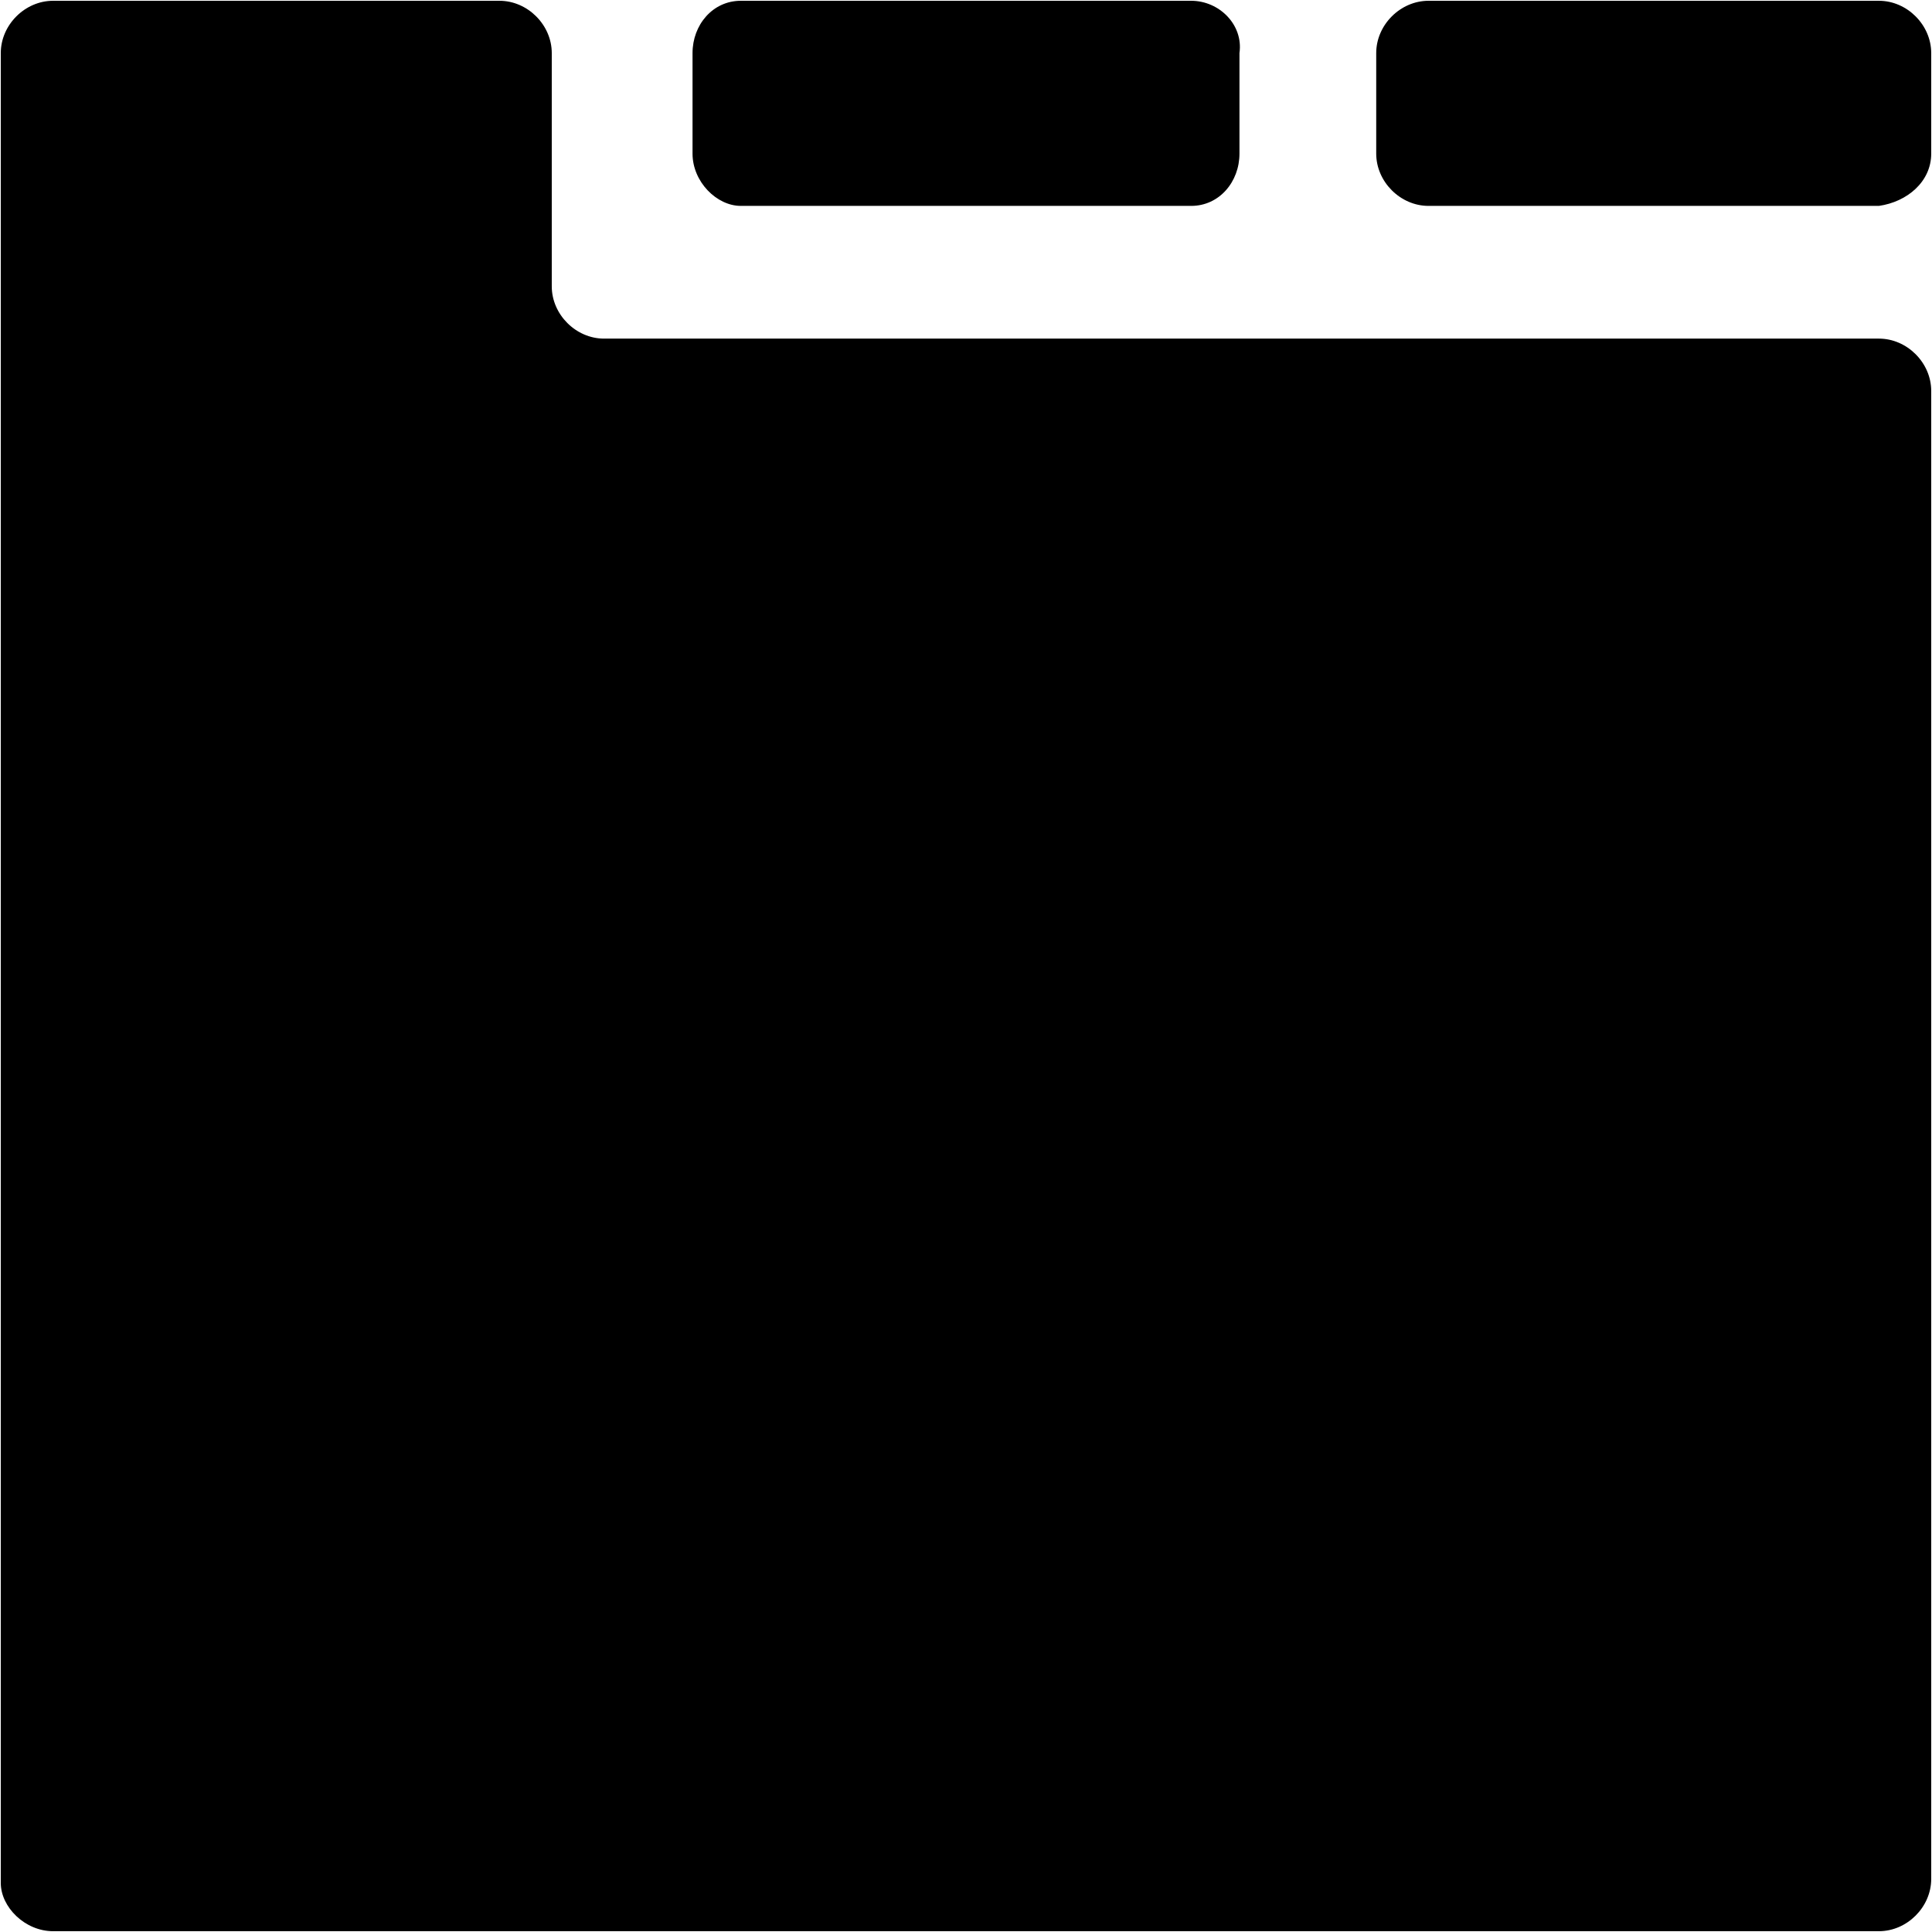
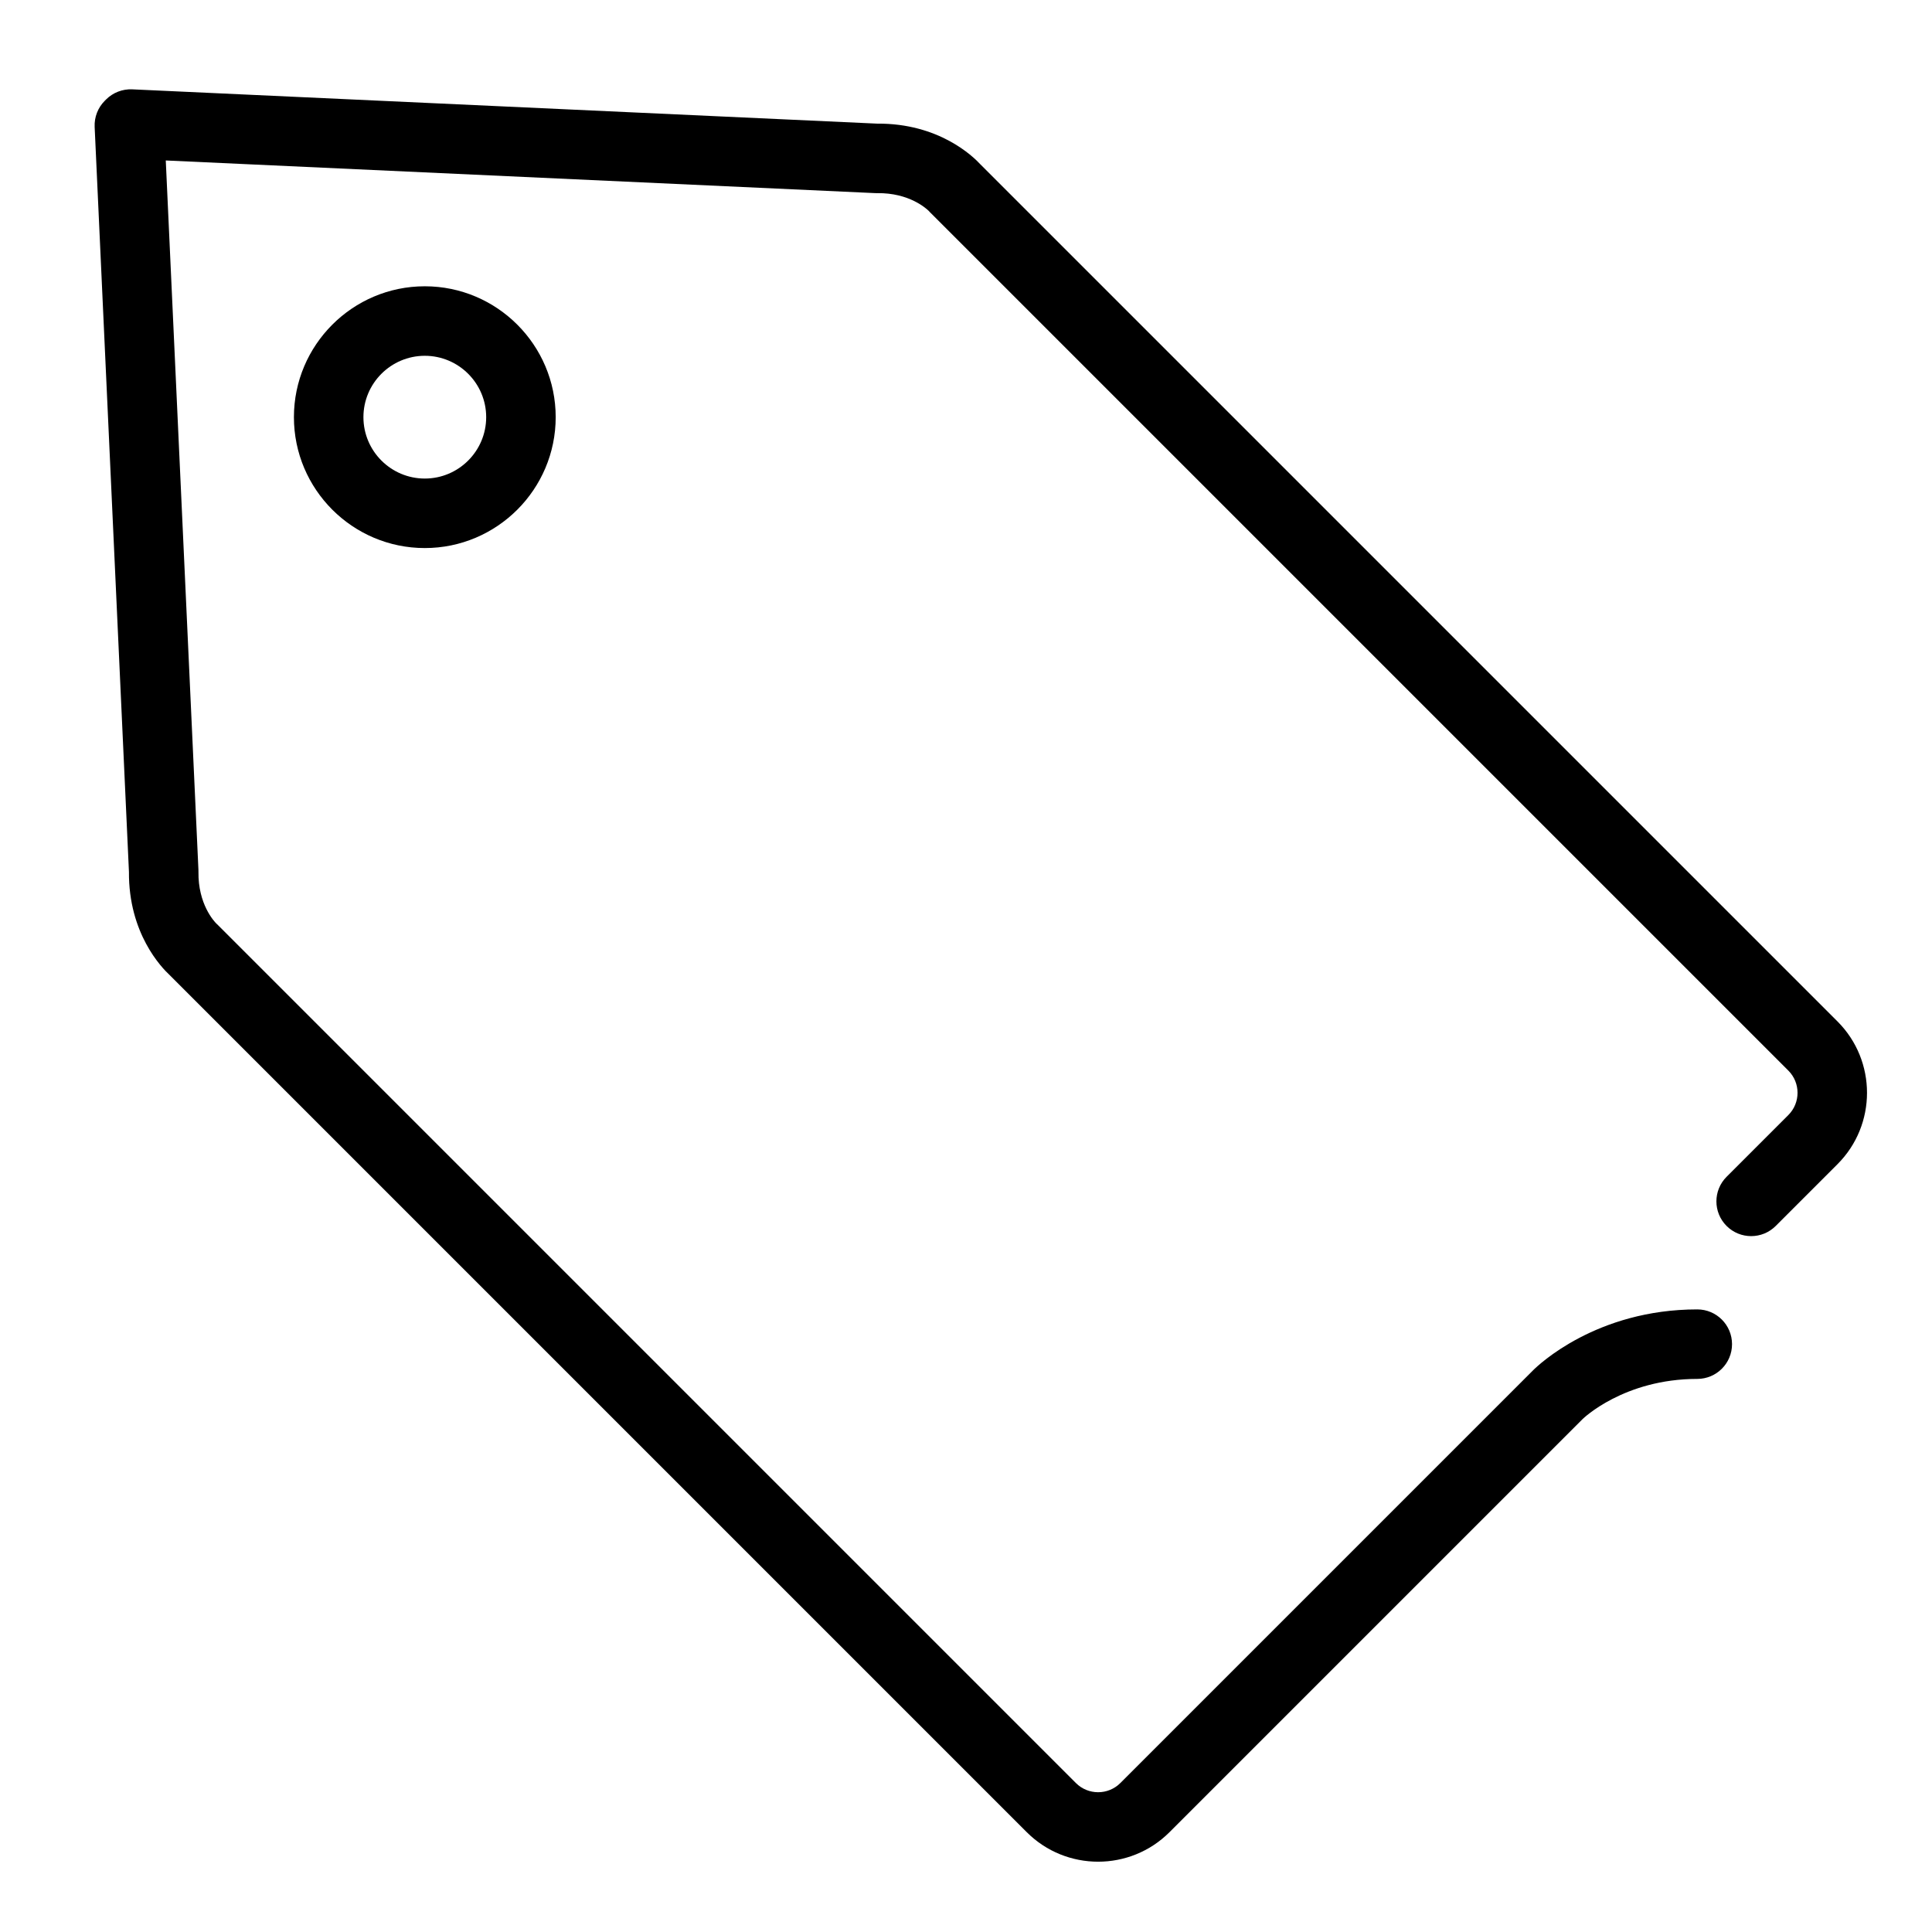
- <svg xmlns="http://www.w3.org/2000/svg" width="128" height="128">
-   <path d="M78.921.052H49.08c-1.865 0-3.198 1.599-3.198 3.464v6.661c0 1.865 1.6 3.464 3.198 3.464h29.84c1.865 0 3.198-1.599 3.198-3.464V3.516C82.385 1.65 80.786.052 78.92.052zm45.563 0H94.642c-1.865 0-3.464 1.599-3.464 3.464v6.661c0 1.865 1.599 3.464 3.464 3.464h29.842c1.865-.266 3.464-1.599 3.464-3.464V3.516c0-1.865-1.599-3.464-3.464-3.464zm0 22.382H40.02c-1.866 0-3.464-1.599-3.464-3.464V3.516c0-1.865-1.599-3.464-3.464-3.464H3.516C1.65.052.052 1.651.052 3.516V124.75c0 1.598 1.599 3.197 3.464 3.197h120.968c1.865 0 3.464-1.599 3.464-3.464V25.898c0-1.865-1.599-3.464-3.464-3.464z" />
+ <svg xmlns="http://www.w3.org/2000/svg" t="1574480416866" class="icon" viewBox="0 0 1024 1024" version="1.1" p-id="7201" width="200" height="200">
+   <defs>
+     <style type="text/css" />
+   </defs>
+   <path d="M582.03 986.738c-13.698 0-27.395-5.213-37.824-15.639L89.942 516.831c-4.267-3.928-21.857-22.121-21.597-54.717L50.168 67.275c-0.238-5.174 1.713-10.21 5.375-13.872l0.676-0.676c3.662-3.662 8.698-5.611 13.872-5.375l394.839 18.178c32.637-0.27 50.793 17.333 54.718 21.598l454.266 454.261c20.85 20.857 20.85 54.79 0.003 75.645l-32.744 32.743c-7.193 7.193-18.855 7.193-26.048 0s-7.193-18.855 0-26.048l32.741-32.741c6.489-6.492 6.489-17.059-0.003-23.552L493.268 112.846c-0.469-0.469-0.508-0.47-0.852-0.901-1.249-1.262-10.388-9.829-27.541-9.574-0.372 0.007-0.744 0-1.115-0.017L87.864 85.049l17.305 375.894c0.017 0.371 0.023 0.743 0.017 1.114-0.25 17.17 8.313 26.293 9.574 27.542 0.43 0.345 0.431 0.383 0.901 0.852l454.593 454.597c6.492 6.49 17.056 6.492 23.548 0l218.782-218.78c2.734-2.735 33.516-32.256 87.009-32.256 10.173 0 18.42 8.247 18.42 18.42s-8.247 18.42-18.42 18.42c-38.918 0-60.595 21.093-60.804 21.306-0.052 0.054-0.104 0.106-0.157 0.159L619.851 971.097C609.426 981.524 595.728 986.737 582.03 986.738z" p-id="7202" />
+   <path d="M225.155 290.48c-38.251 0-69.371-31.12-69.371-69.371s31.12-69.371 69.371-69.371 69.371 31.12 69.371 69.371S263.406 290.48 225.155 290.48zM225.155 188.577c-17.939 0-32.532 14.593-32.532 32.532 0 17.939 14.593 32.532 32.532 32.532 17.938 0 32.532-14.593 32.532-32.532C257.686 203.17 243.093 188.577 225.155 188.577z" p-id="7203" />
</svg>
